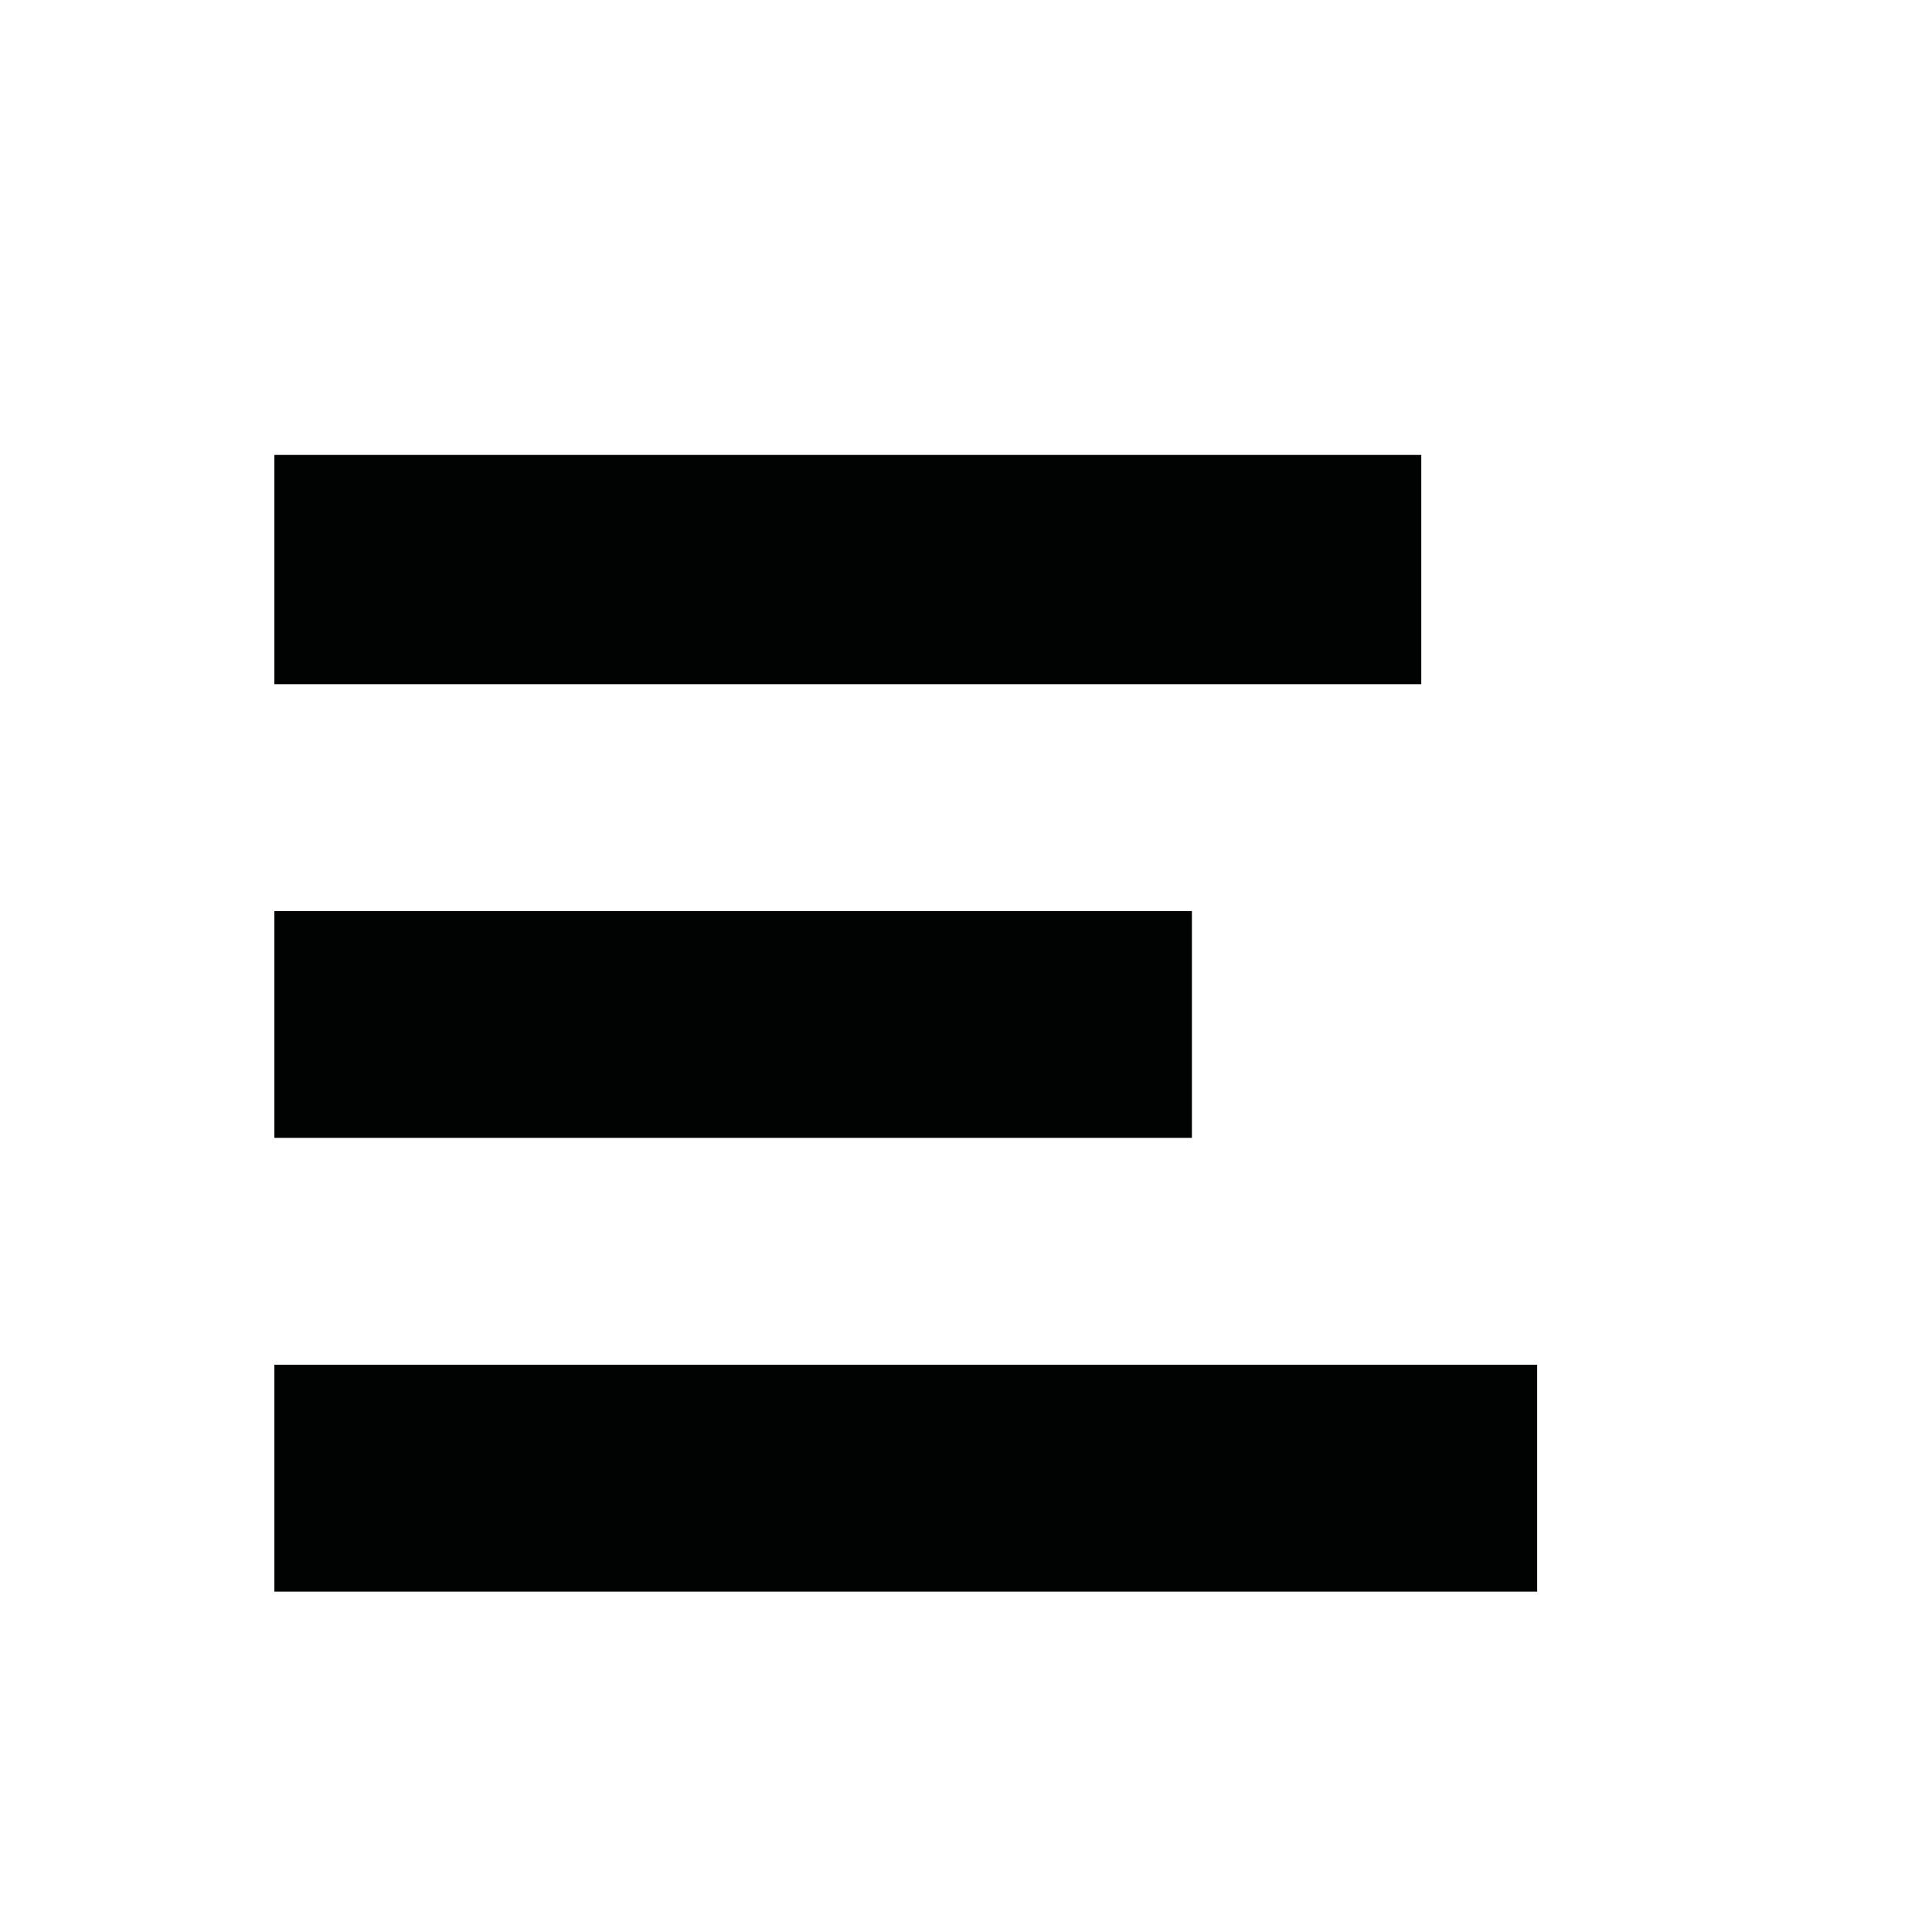
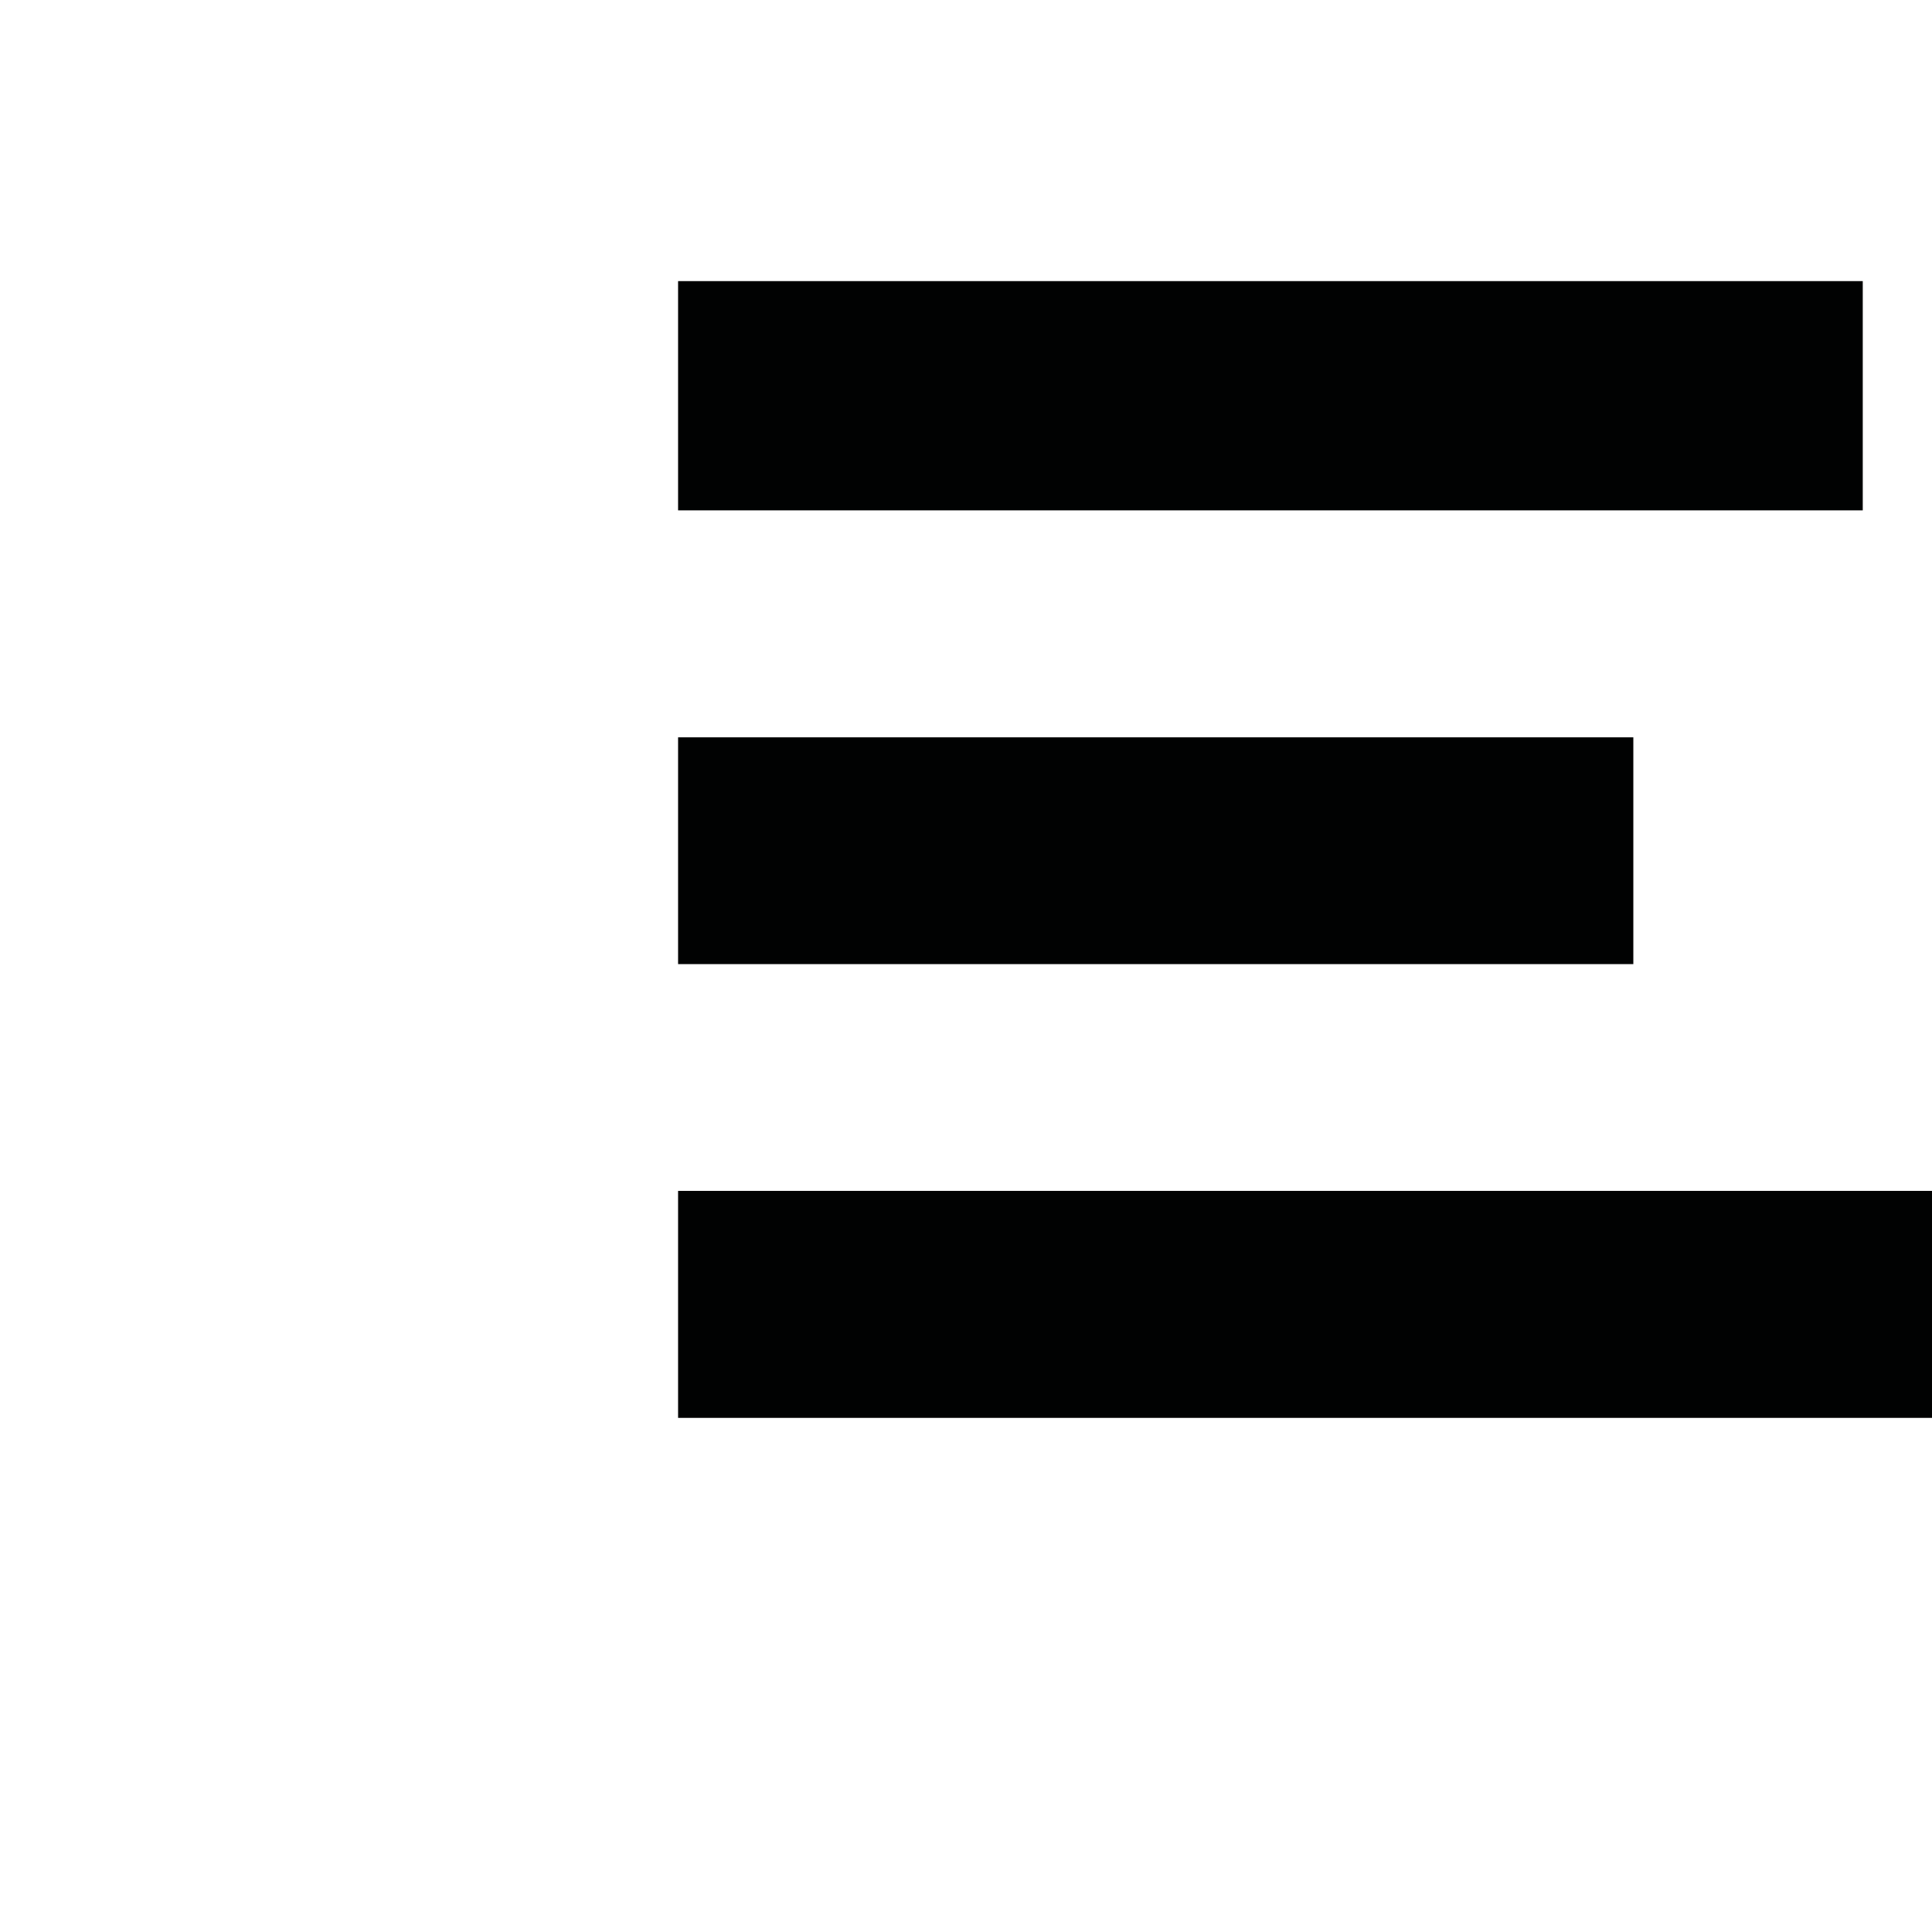
- <svg xmlns="http://www.w3.org/2000/svg" version="1.1" id="Layer_1" x="0px" y="0px" width="1024px" height="1024px" viewBox="0 0 1024 1024" enable-background="new 0 0 1024 1024" xml:space="preserve">
+ <svg xmlns="http://www.w3.org/2000/svg" version="1.1" id="Layer_1" x="0px" y="0px" viewBox="0 0 1024 1024" style="enable-background:new 0 0 1024 1024;" xml:space="preserve">
+   <style type="text/css">
+ 	.st0{fill:#010202;}
+ </style>
  <g>
    <g>
-       <path fill="#010202" d="M753.307,241.115H145.426v121.521h607.879L753.307,241.115L753.307,241.115z M631.738,482.879H145.426    v120.202h486.312V482.879z M145.426,723.324v120.277H814.73V723.324H145.426z" />
+       <path class="st0" d="M987.3,149H359.4v121.5h627.9L987.3,149L987.3,149z M865.7,390.8H359.4V511h506.3L865.7,390.8L865.7,390.8z     M359.4,631.2v120.3h689.3V631.2H359.4z" />
    </g>
  </g>
</svg>
